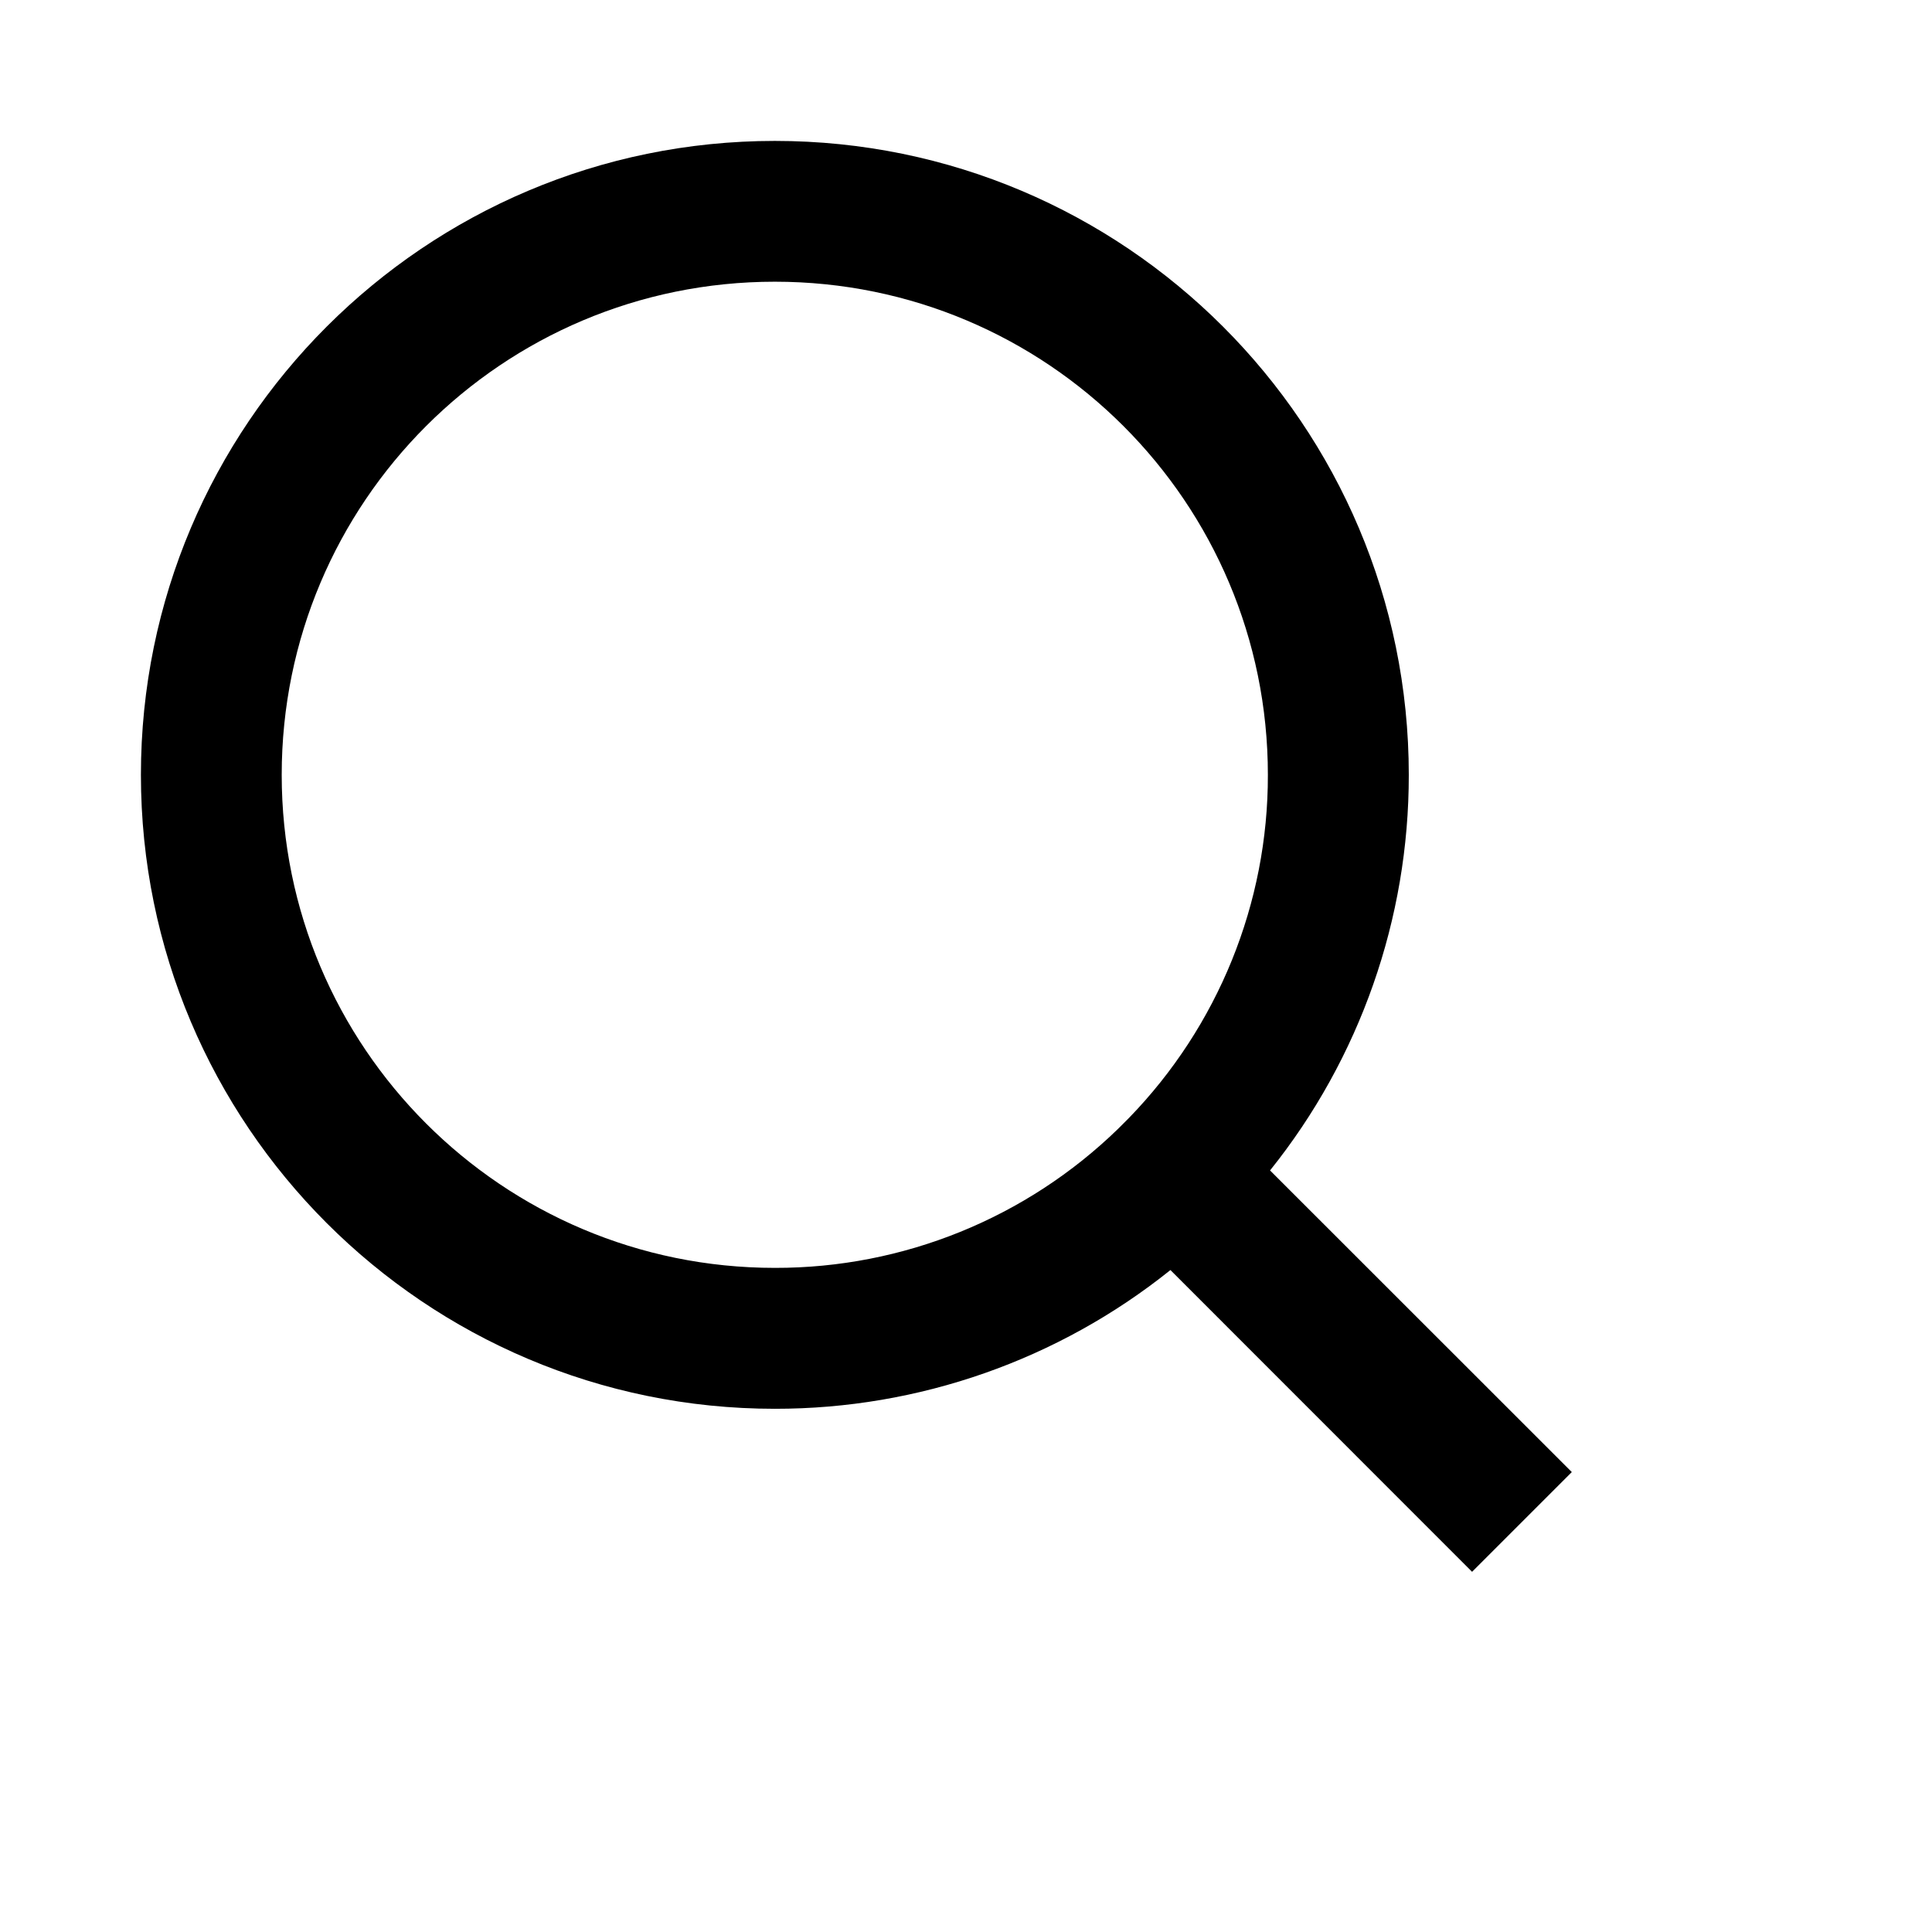
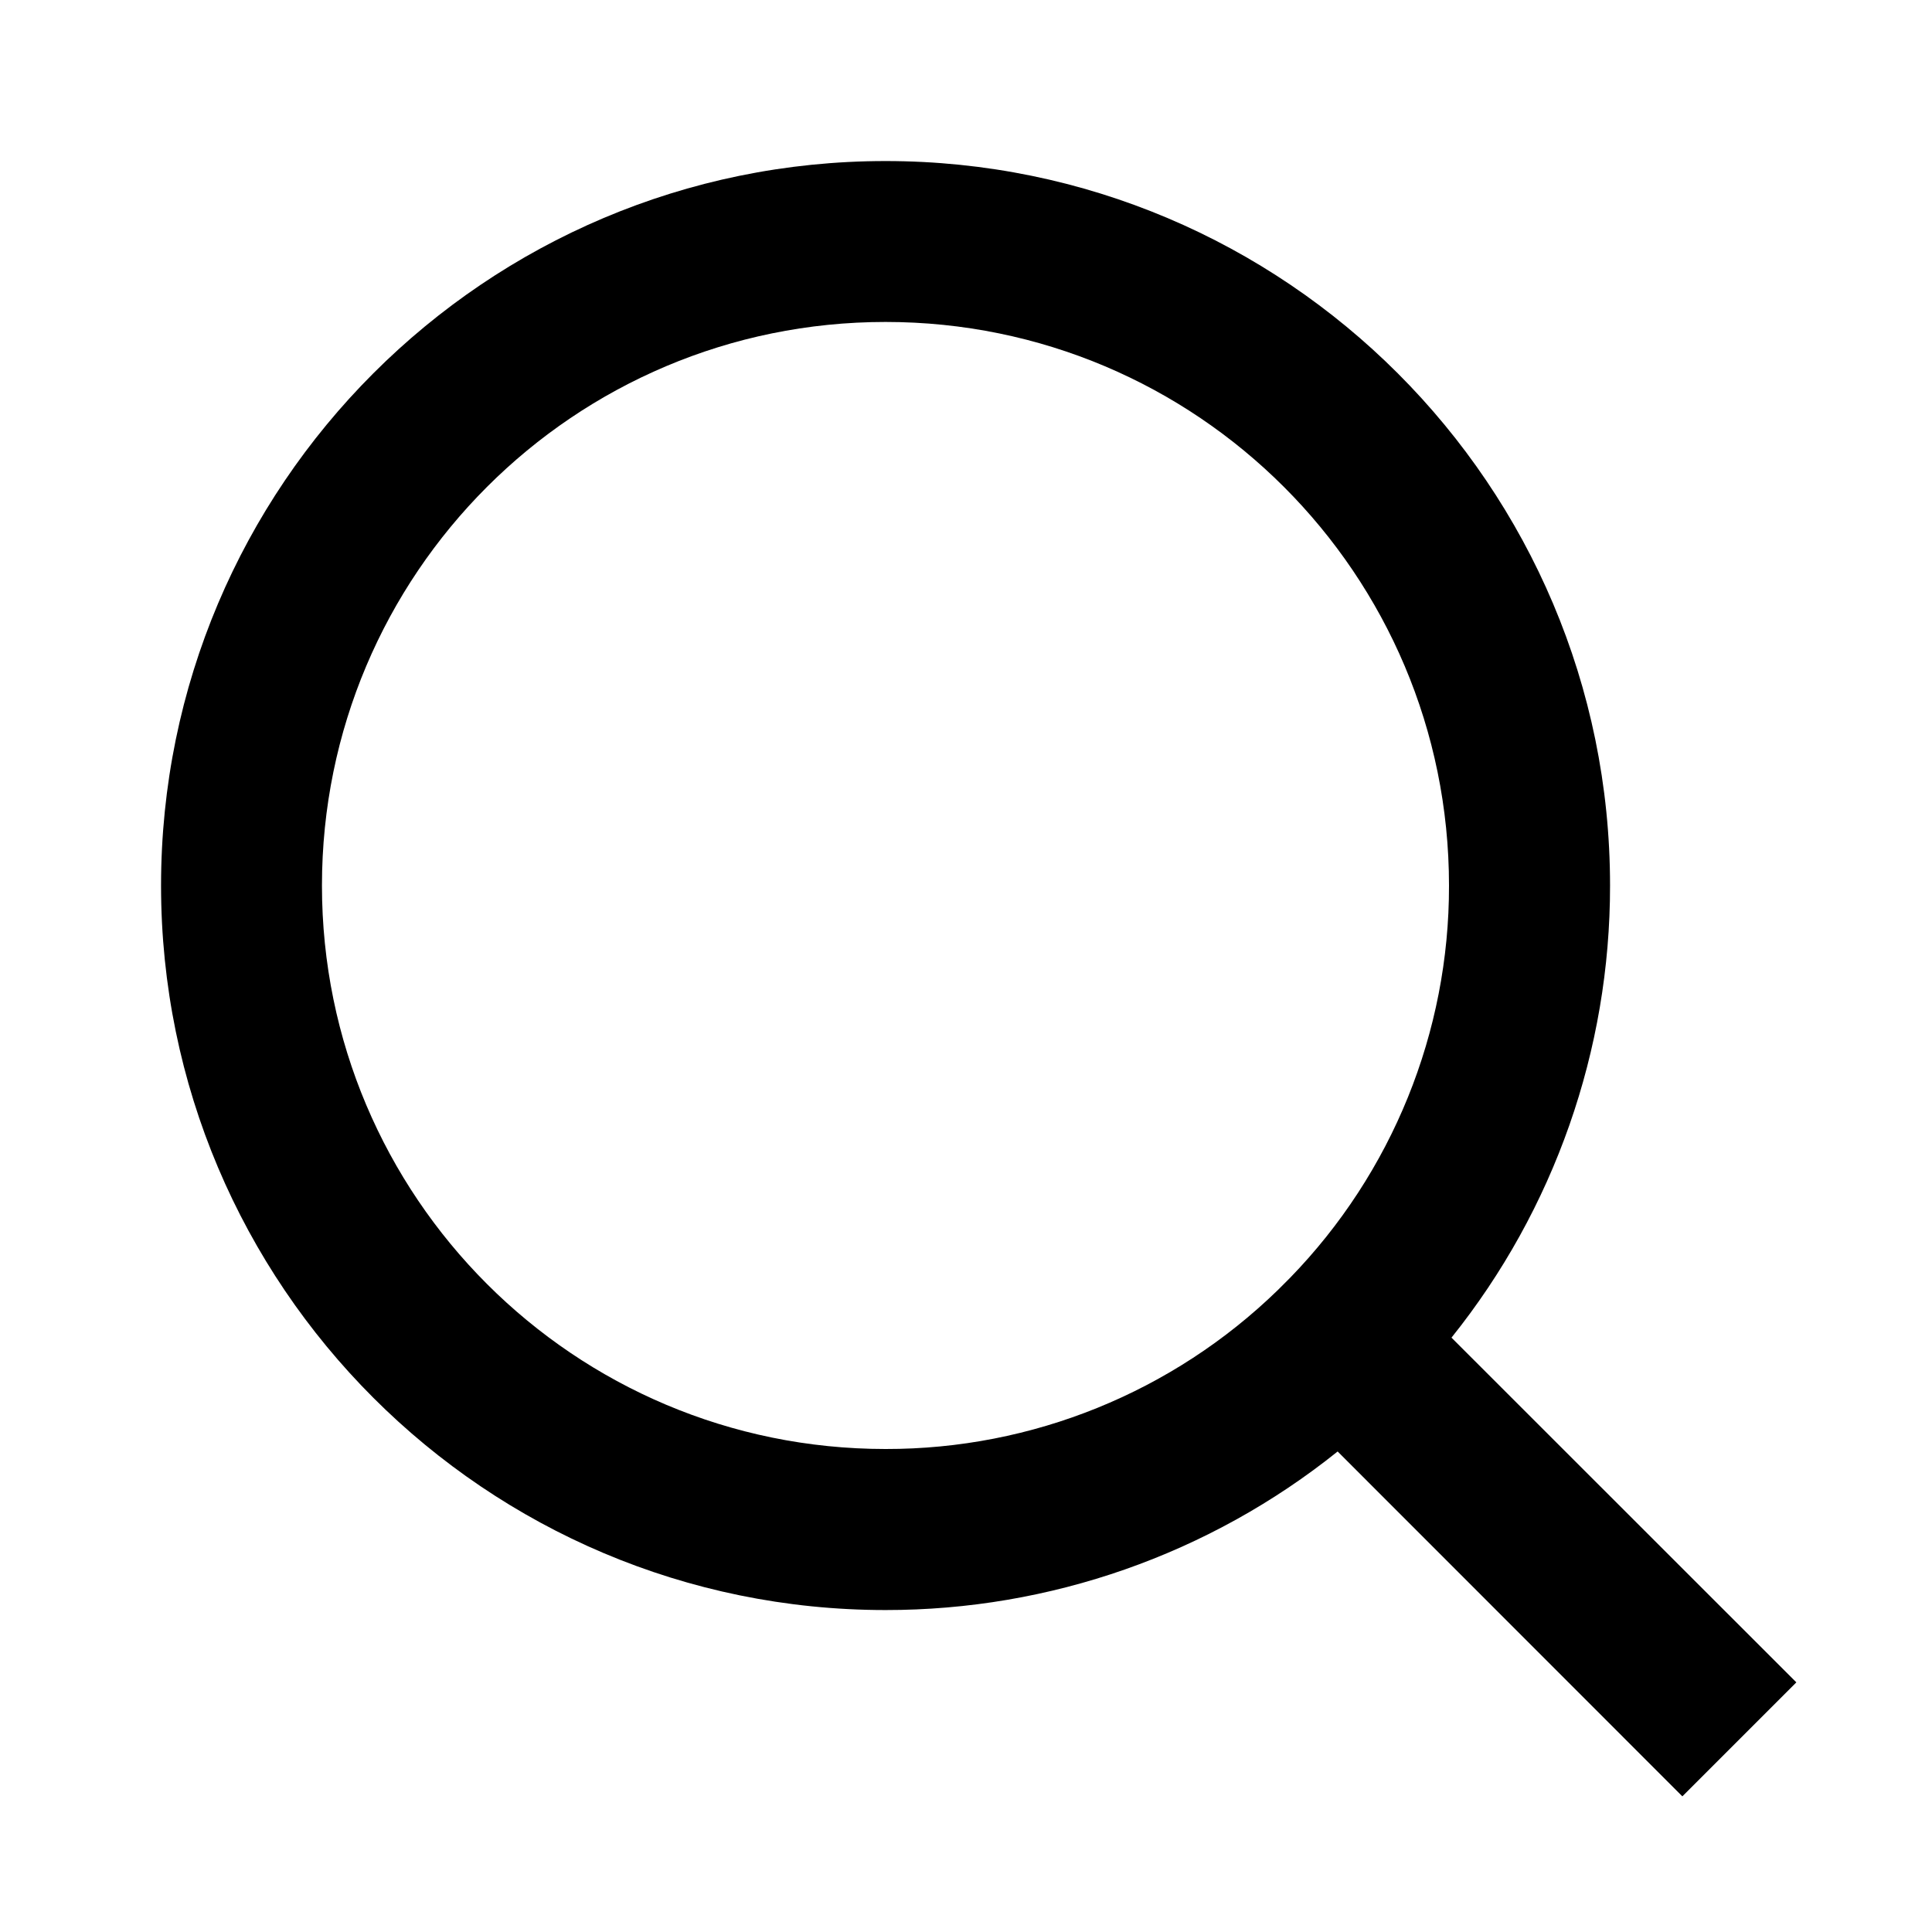
- <svg xmlns="http://www.w3.org/2000/svg" viewBox="0 0 16 16">
+ <svg xmlns="http://www.w3.org/2000/svg" viewBox="0 0 14 14">
  <path d="M10.518 9.693L13.017 12.191L12.191 13.017L9.693 10.518C8.764 11.263 7.608 11.668 6.417 11.667C3.519 11.667 1.167 9.315 1.167 6.417C1.167 3.519 3.519 1.167 6.417 1.167C9.315 1.167 11.667 3.519 11.667 6.417C11.668 7.608 11.263 8.764 10.518 9.693ZM9.348 9.26C10.088 8.499 10.502 7.479 10.5 6.417C10.5 4.16 8.672 2.333 6.417 2.333C4.16 2.333 2.333 4.16 2.333 6.417C2.333 8.672 4.16 10.5 6.417 10.5C7.479 10.502 8.499 10.088 9.26 9.348L9.348 9.26Z" />
</svg>
